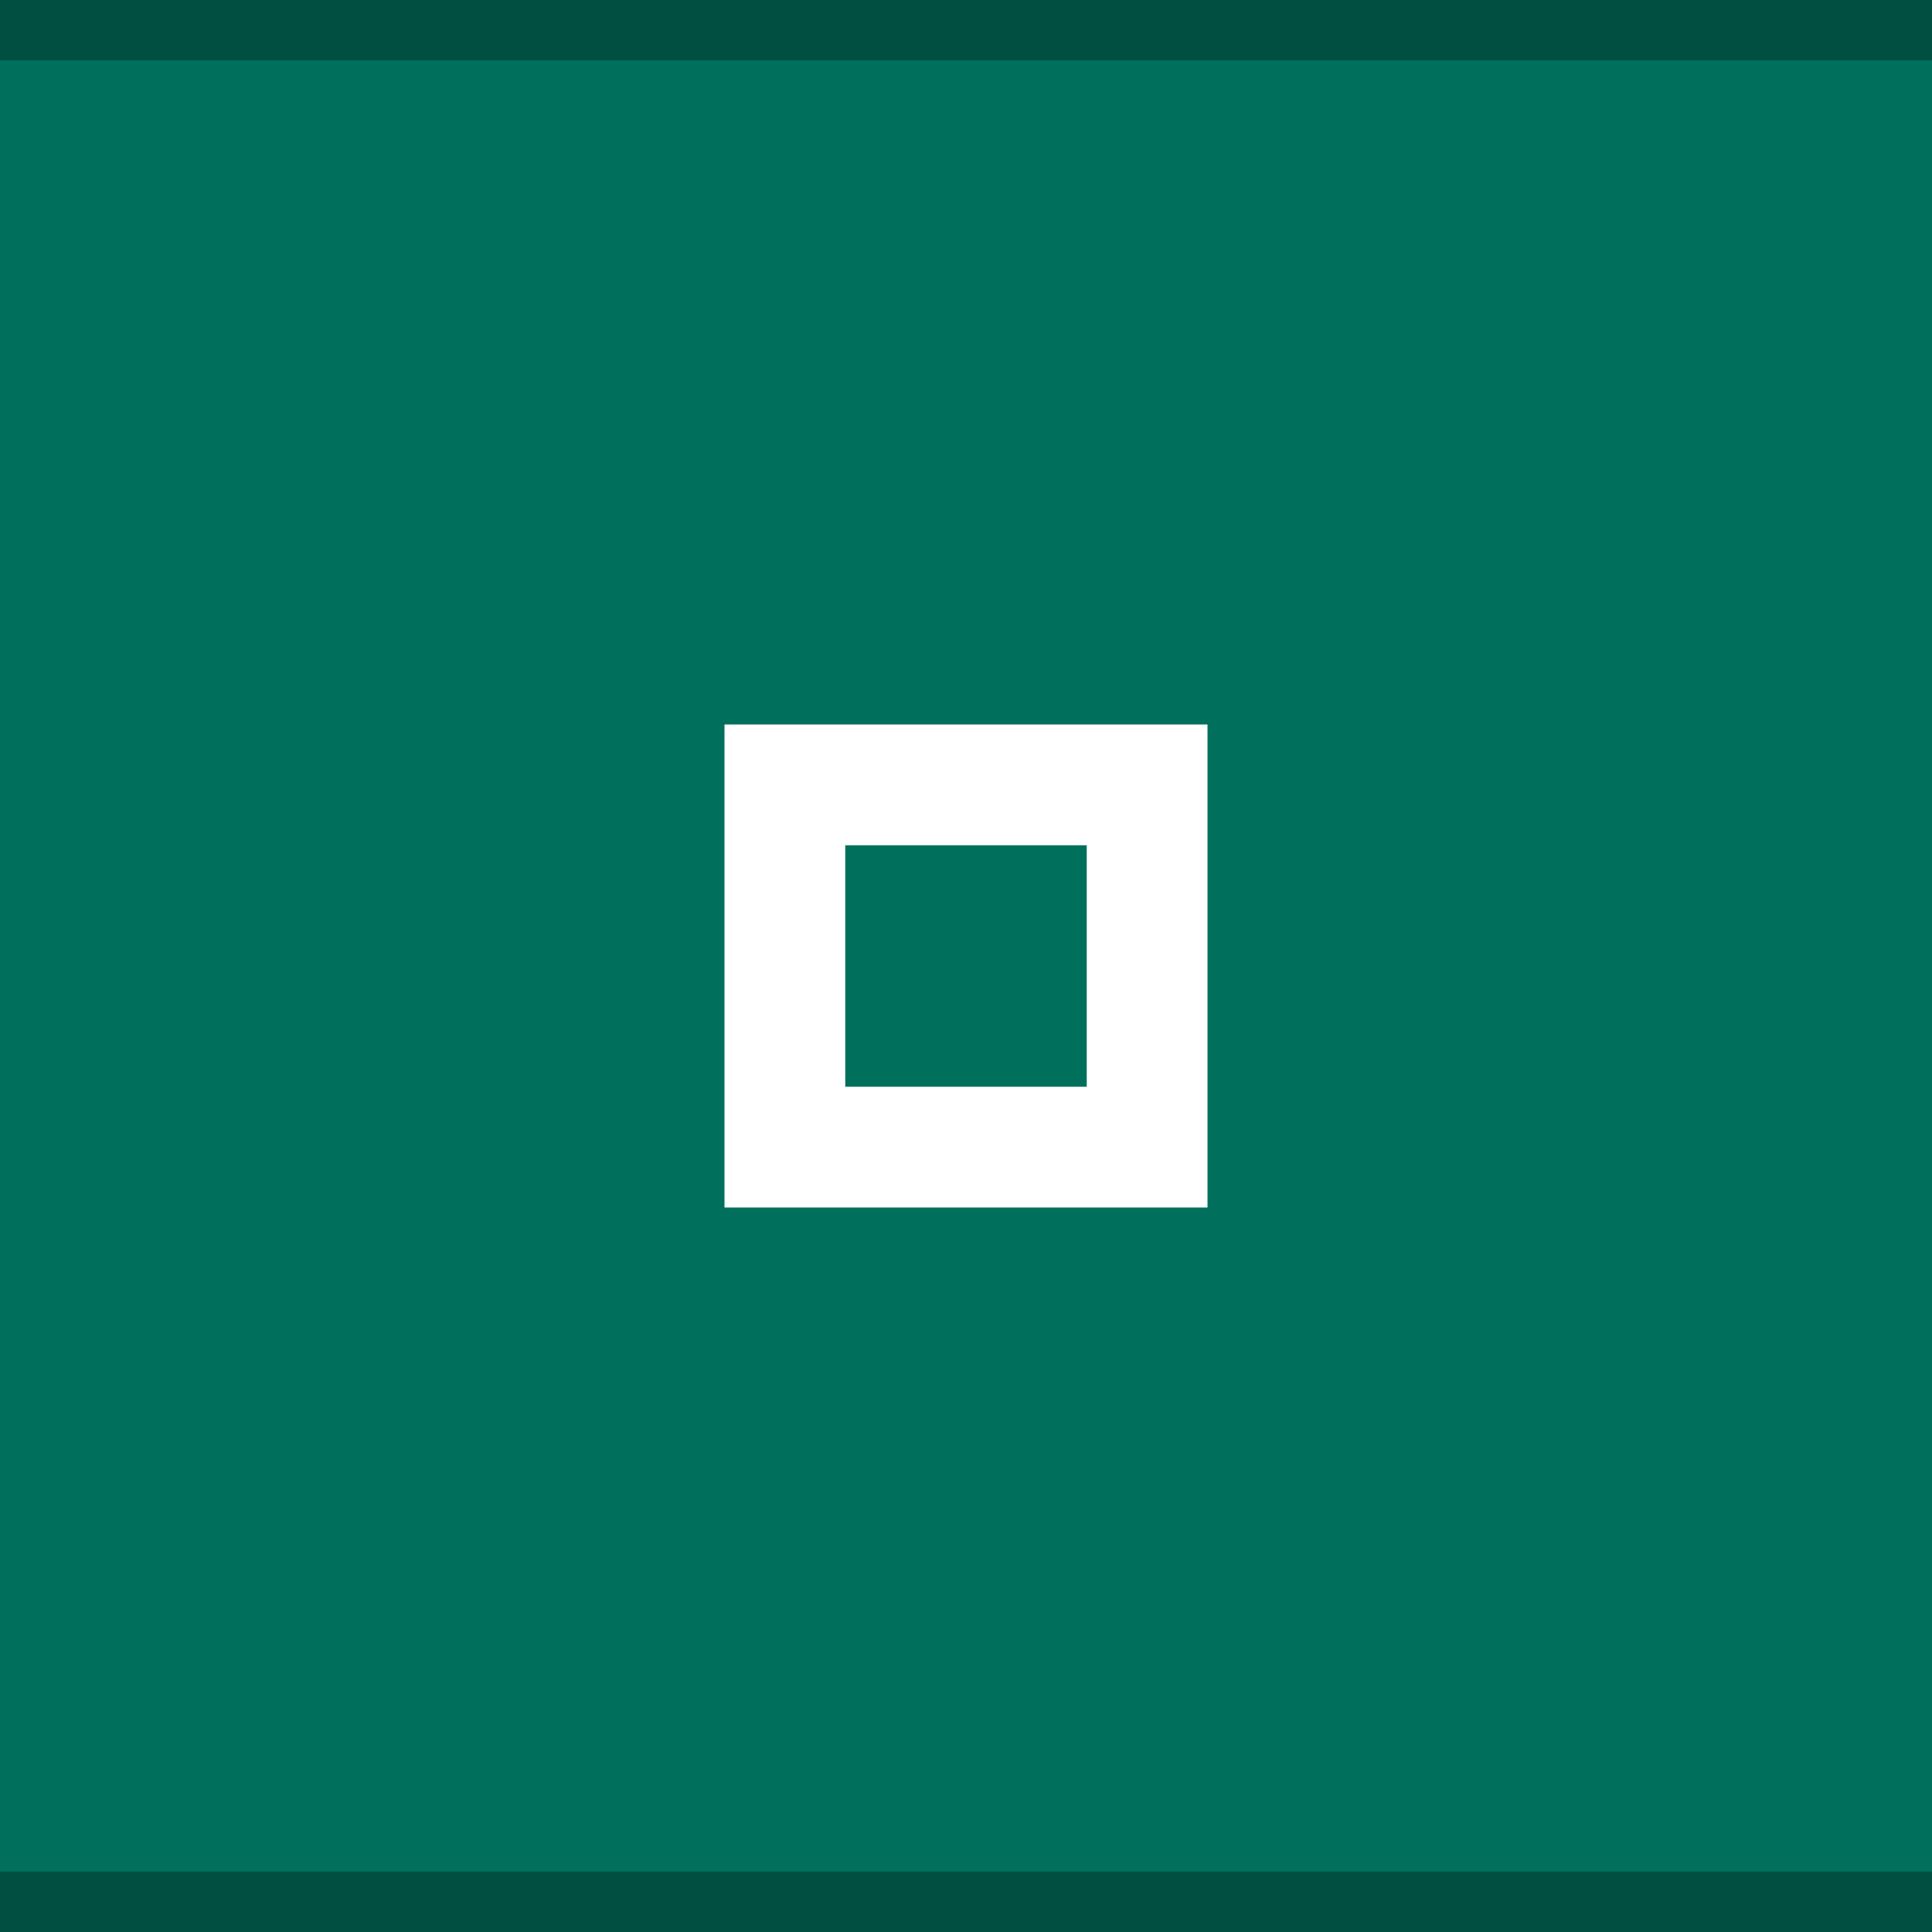
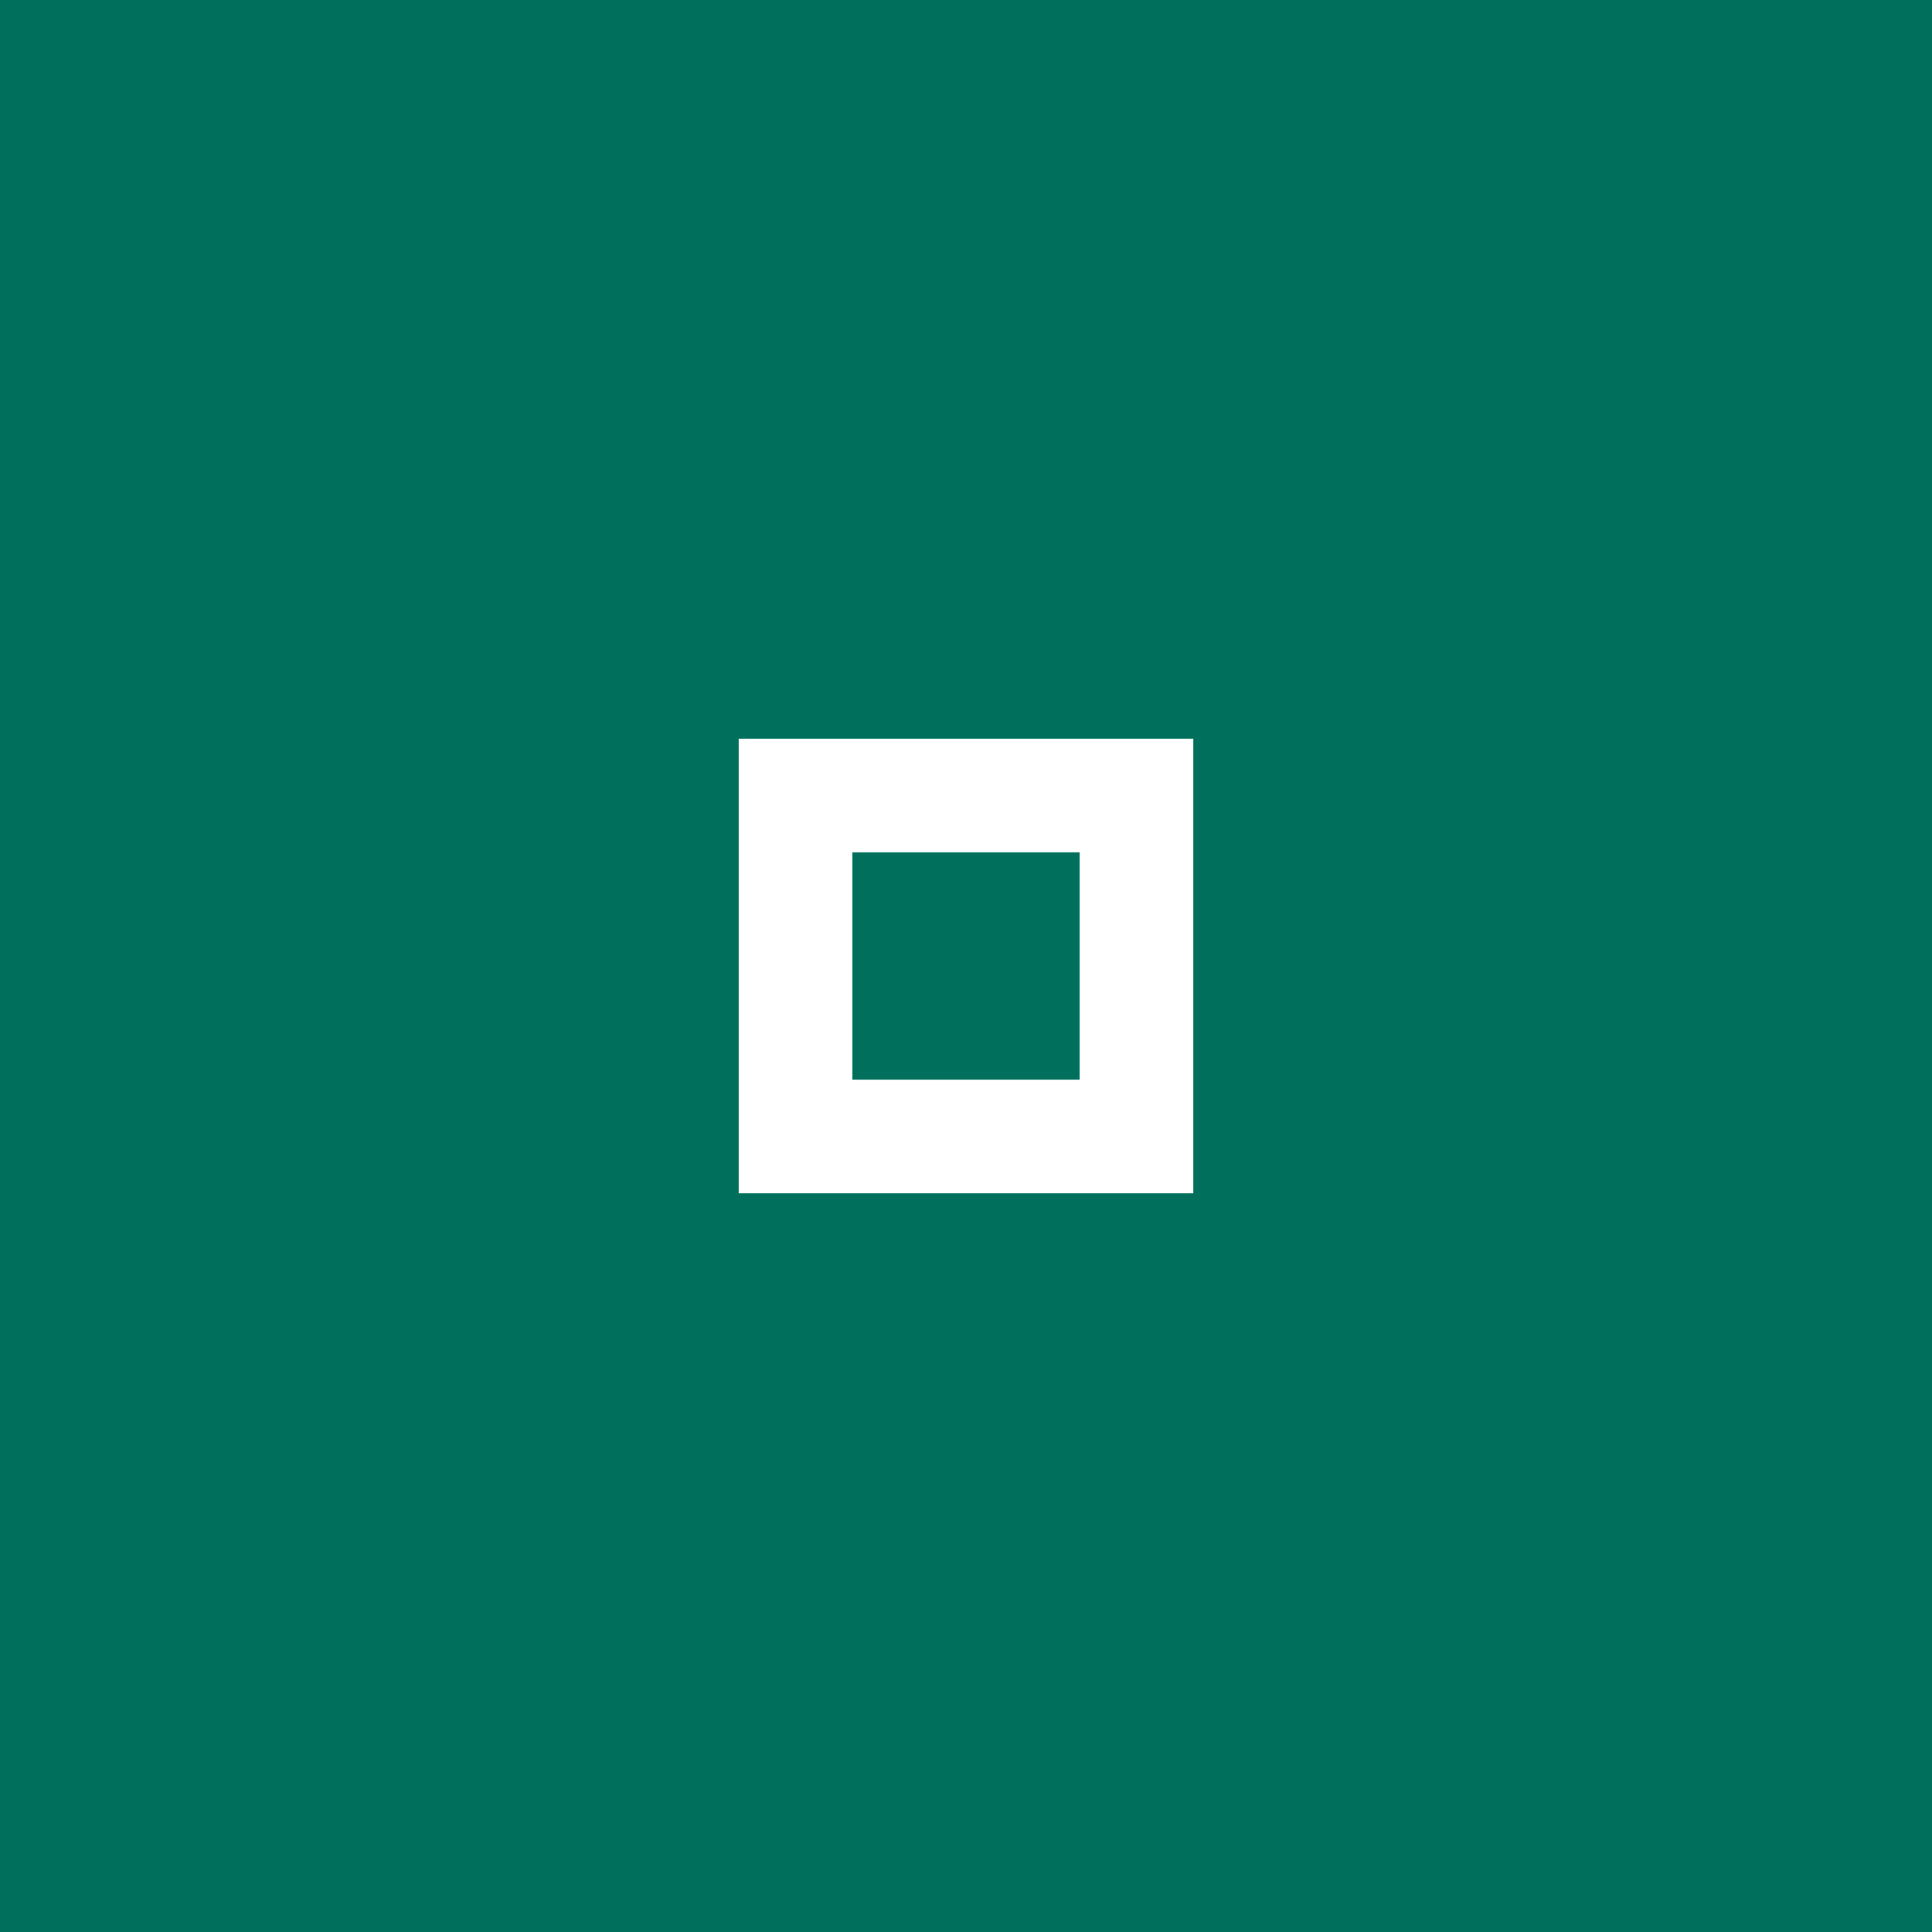
- <svg xmlns="http://www.w3.org/2000/svg" id="svg12" version="1.1" viewBox="0 0 32 32" height="32" width="32">
+ <svg xmlns="http://www.w3.org/2000/svg" id="svg12" version="1.1" viewBox="0 0 34 34" height="34" width="34">
  <defs id="defs16" />
-   <rect style="fill:#00705d;fill-opacity:1" id="rect2" fill="#E0E0E0" height="32" width="32" />
-   <path id="path8" d="m 12,12 v 8 h 8 v -8 z m 2,2 h 4 v 4 h -4 z" style="fill:#ffffff;fill-opacity:1" />
-   <rect width="32" height="1" fill="#FFFFFF" fill-opacity="0.4" id="rect166" style="opacity:0.3;fill:#000000;fill-opacity:1" x="0" y="0" />
-   <rect width="32" height="1" fill="#FFFFFF" fill-opacity="0.4" id="rect166-3" style="opacity:0.3;fill:#000000;fill-opacity:1" x="0" y="31" />
+   <rect style="fill:#00705d;fill-opacity:1;stroke-width:1.125" id="rect2" fill="#E0E0E0" height="36" width="36" x="-1" y="-1" />
+   <path id="path8-3" d="m 13,13 v 8 h 8 v -8 z m 2,2 h 4 v 4 h -4 z" style="fill:#ffffff" />
</svg>
